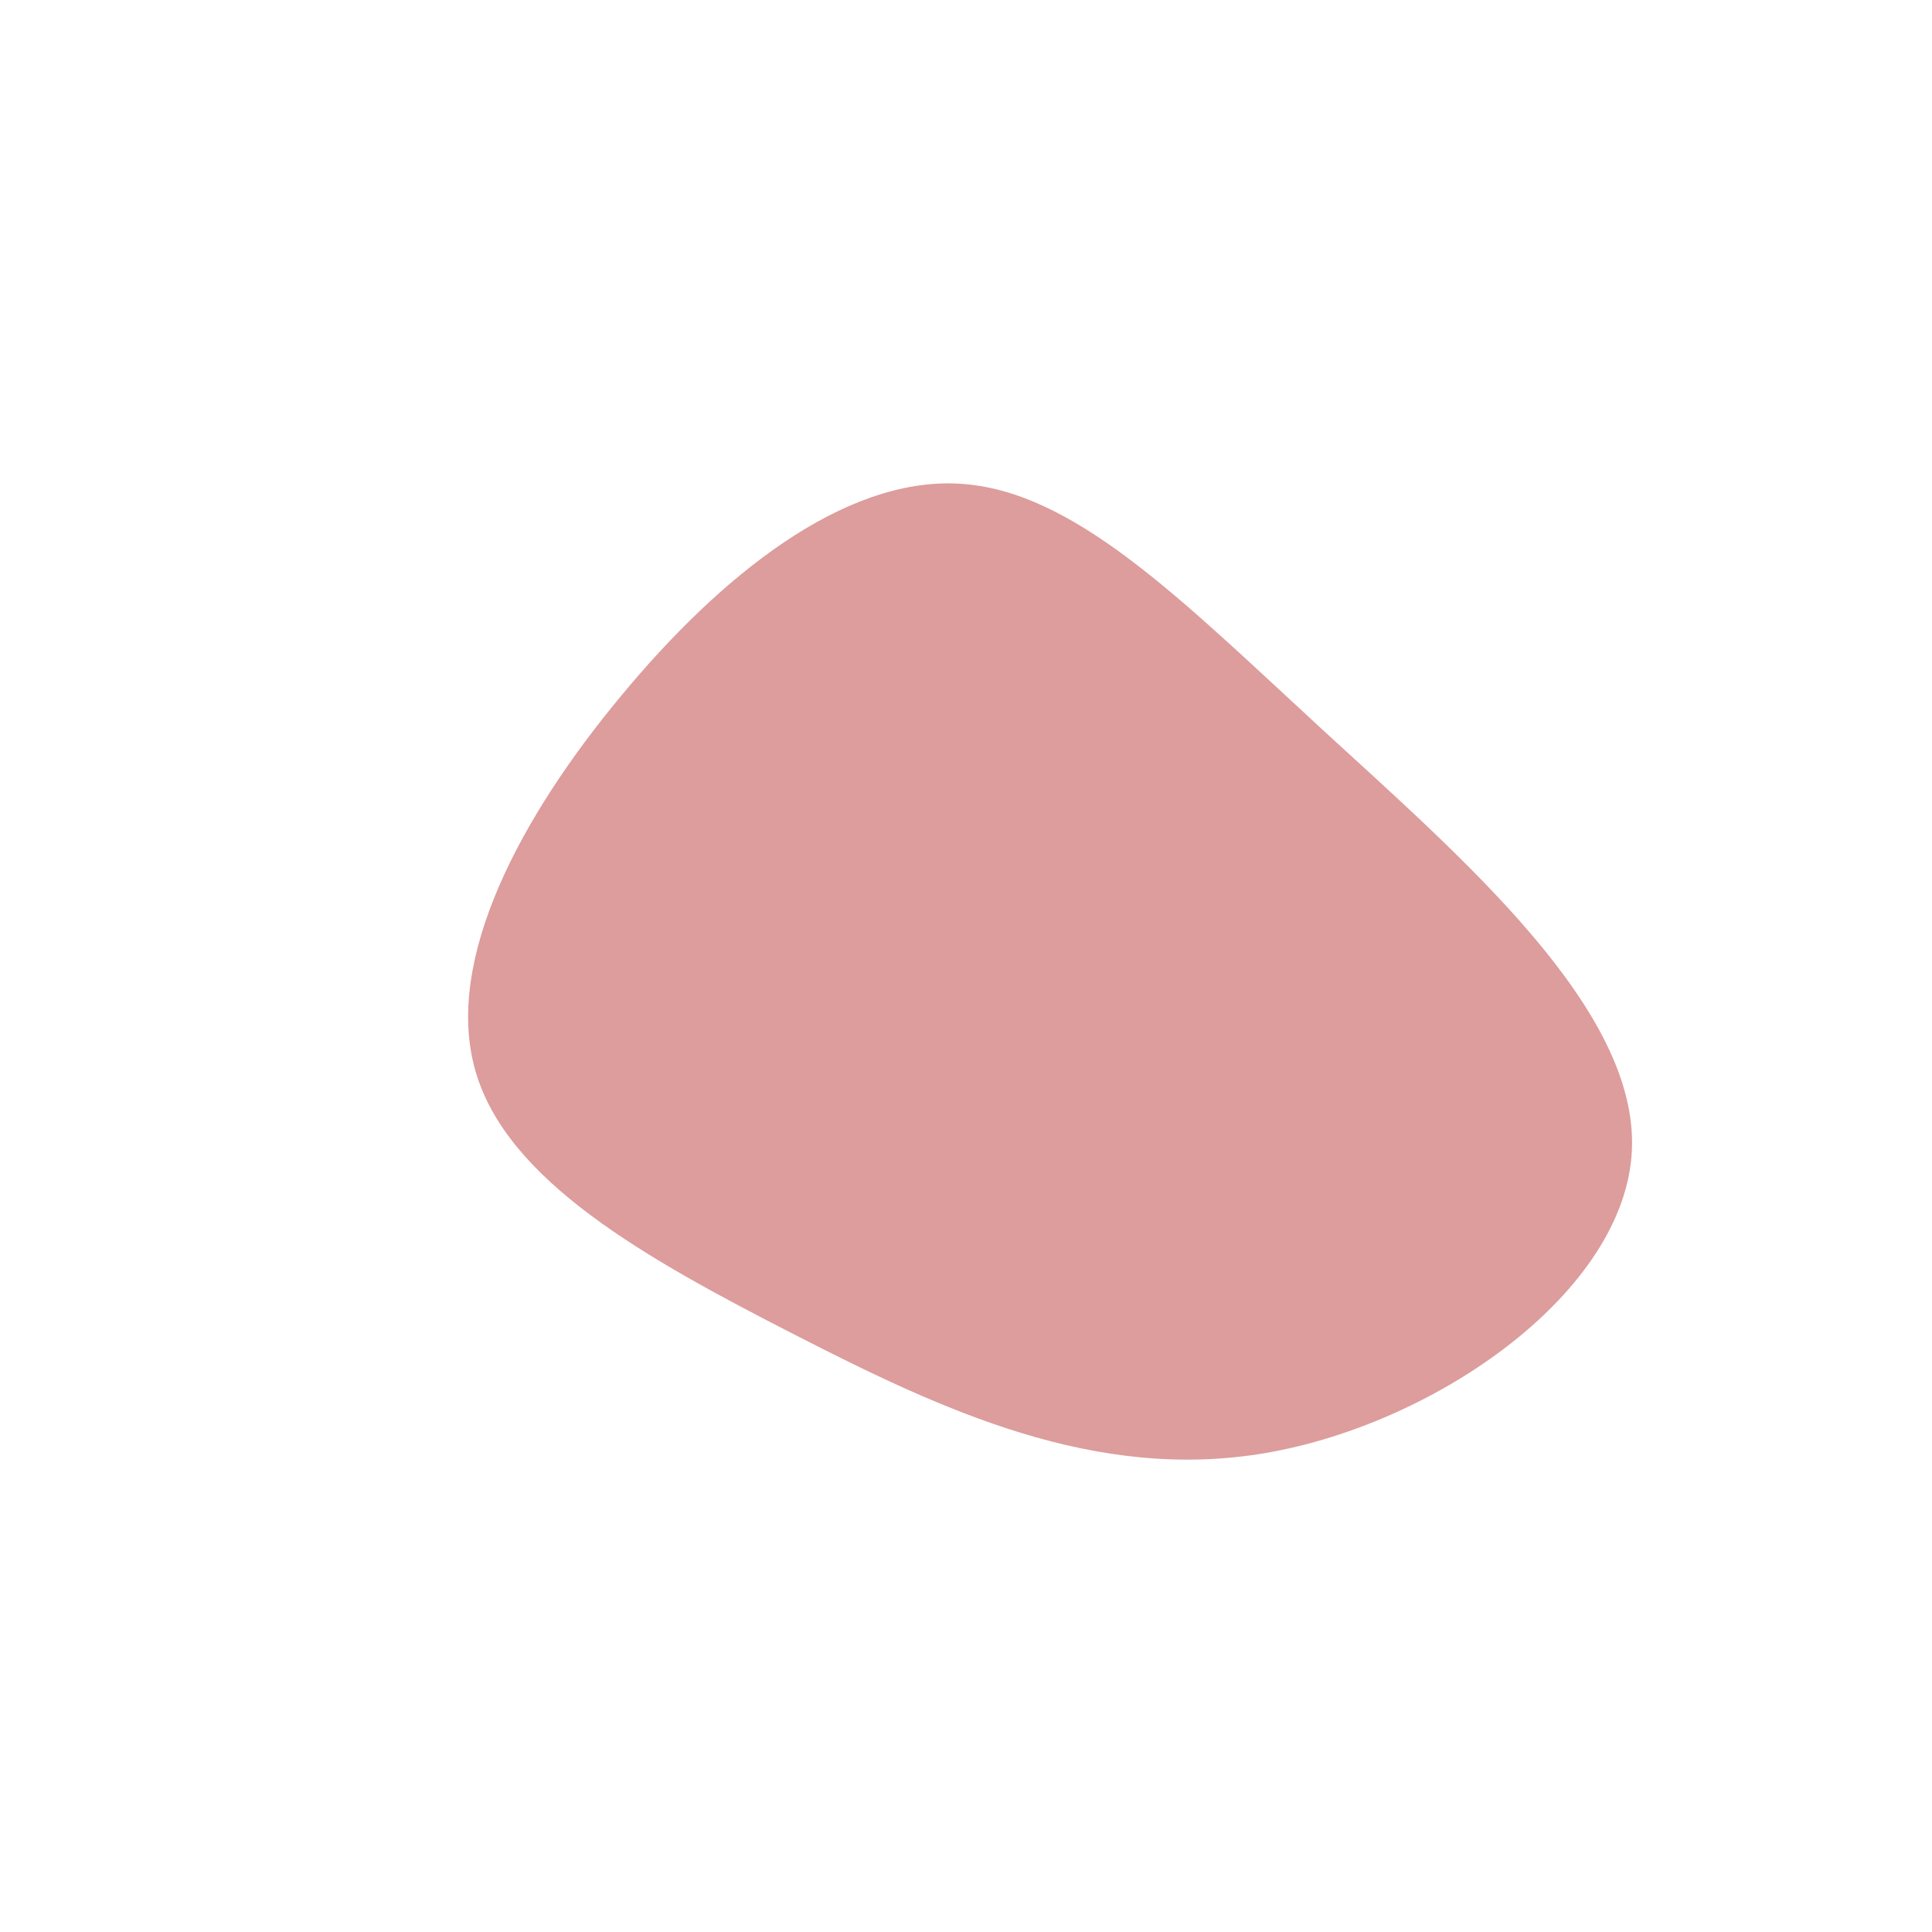
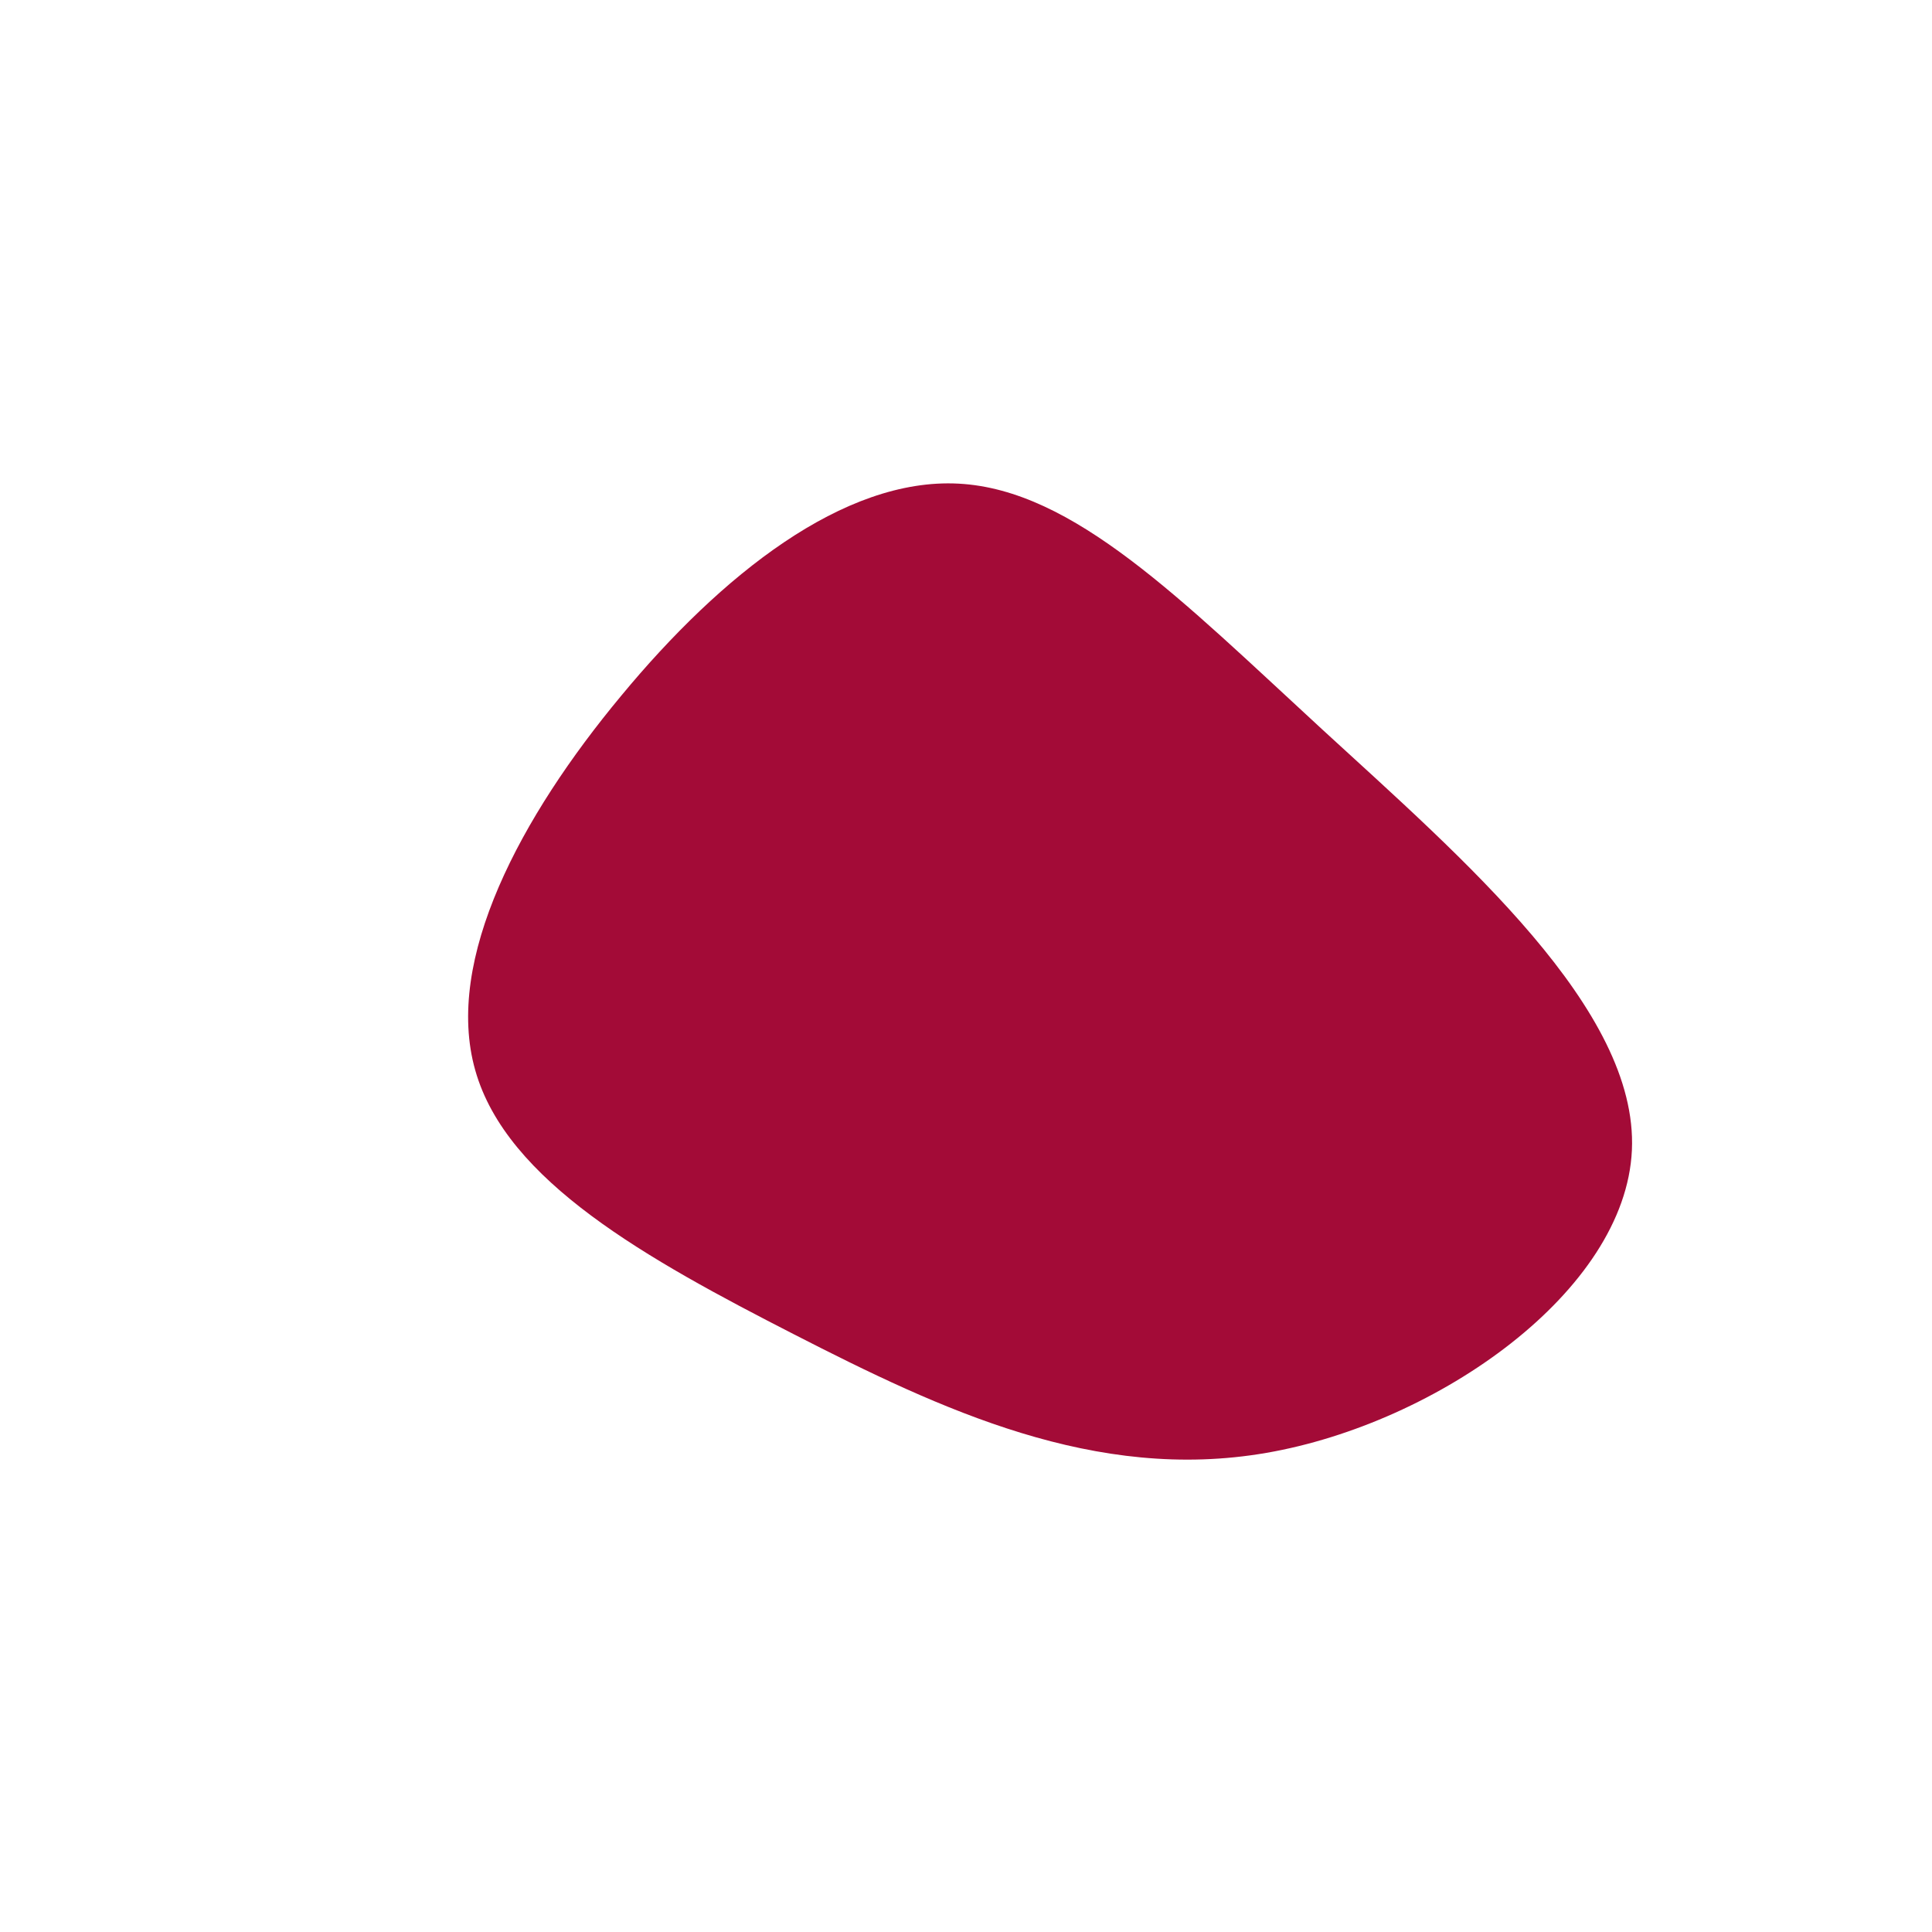
<svg xmlns="http://www.w3.org/2000/svg" width="600" height="600" viewBox="0 0 600 600">
  <g transform="translate(300,300)">
-     <path d="M110.6,-73.5C154.5,-33.2,208.8,13.5,206.8,57.2C204.8,101,146.5,142,93.3,151.2C40.2,160.4,-7.7,137.8,-53.4,114.4C-99.1,91,-142.7,66.8,-152.4,32.4C-162.2,-2,-138.2,-46.5,-107.1,-83.9C-76.1,-121.4,-38,-151.7,-2.3,-149.8C33.4,-147.9,66.7,-113.9,110.6,-73.5Z" fill="#DC9D9C" />
+     <path d="M110.6,-73.5C154.5,-33.2,208.8,13.5,206.8,57.2C204.8,101,146.5,142,93.3,151.2C40.2,160.4,-7.7,137.8,-53.4,114.4C-99.1,91,-142.7,66.8,-152.4,32.4C-162.2,-2,-138.2,-46.5,-107.1,-83.9C-76.1,-121.4,-38,-151.7,-2.3,-149.8C33.4,-147.9,66.7,-113.9,110.6,-73.5Z" fill="#A30B37" />
  </g>
</svg>
